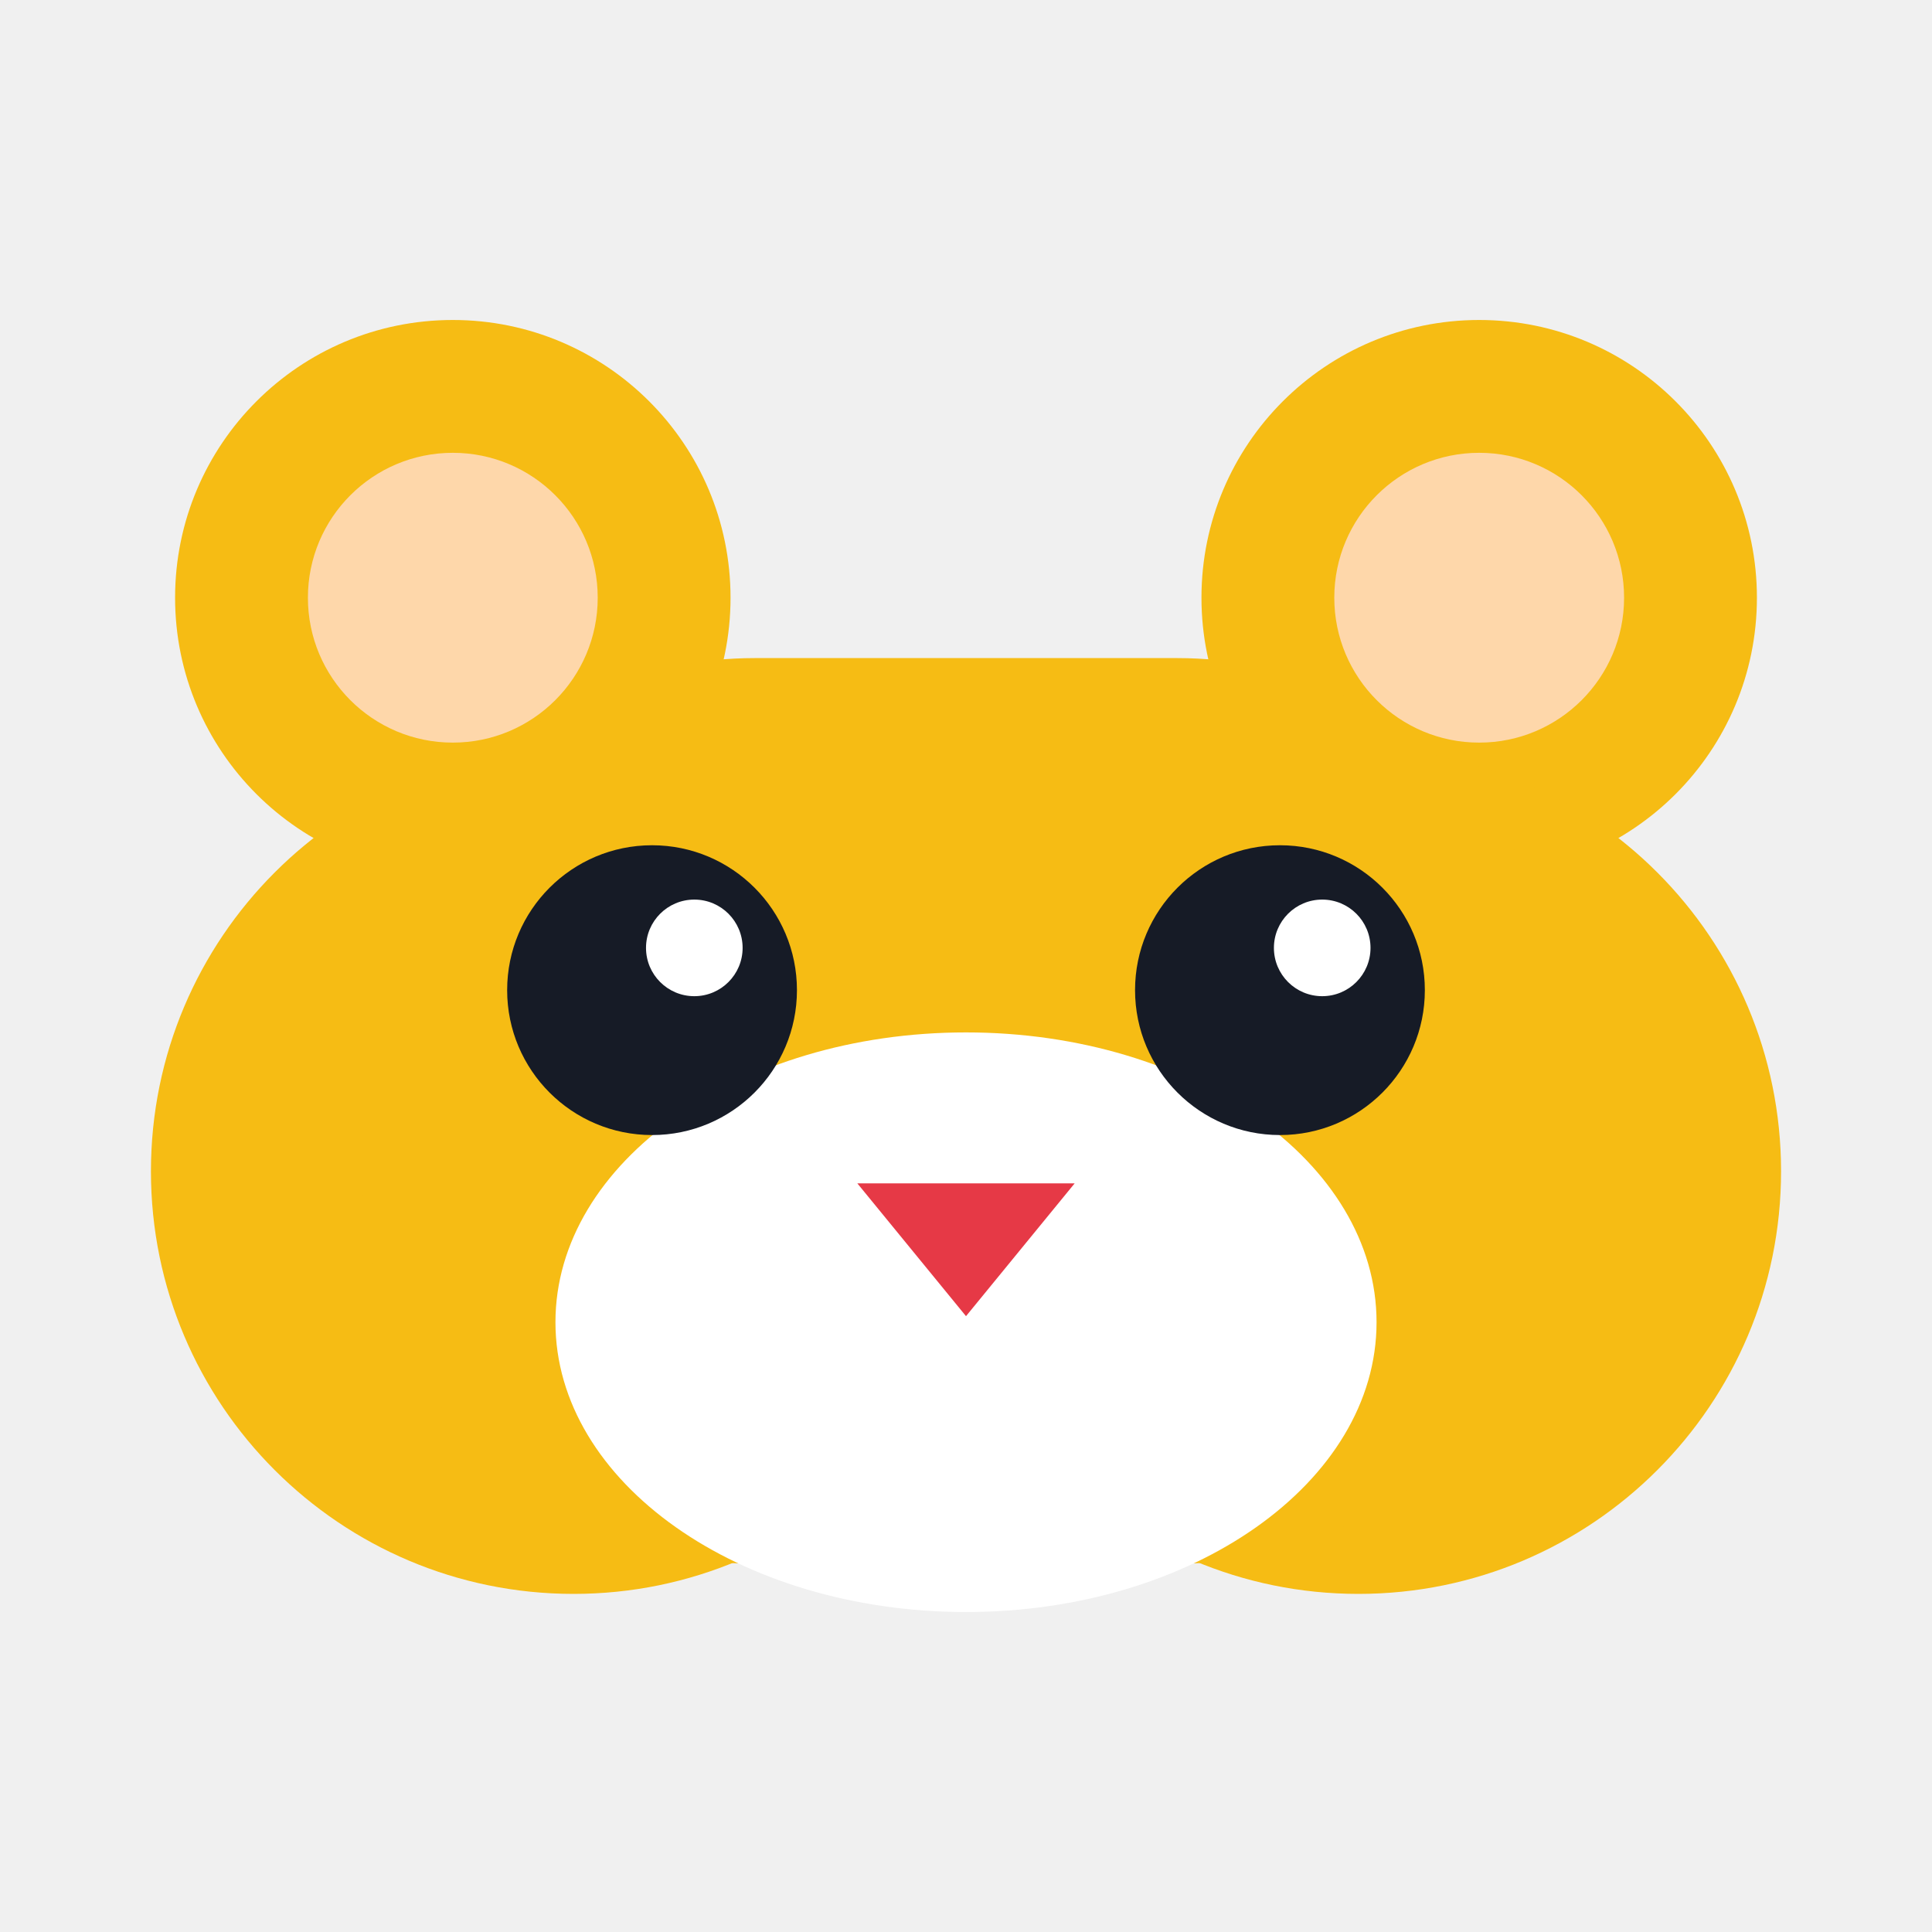
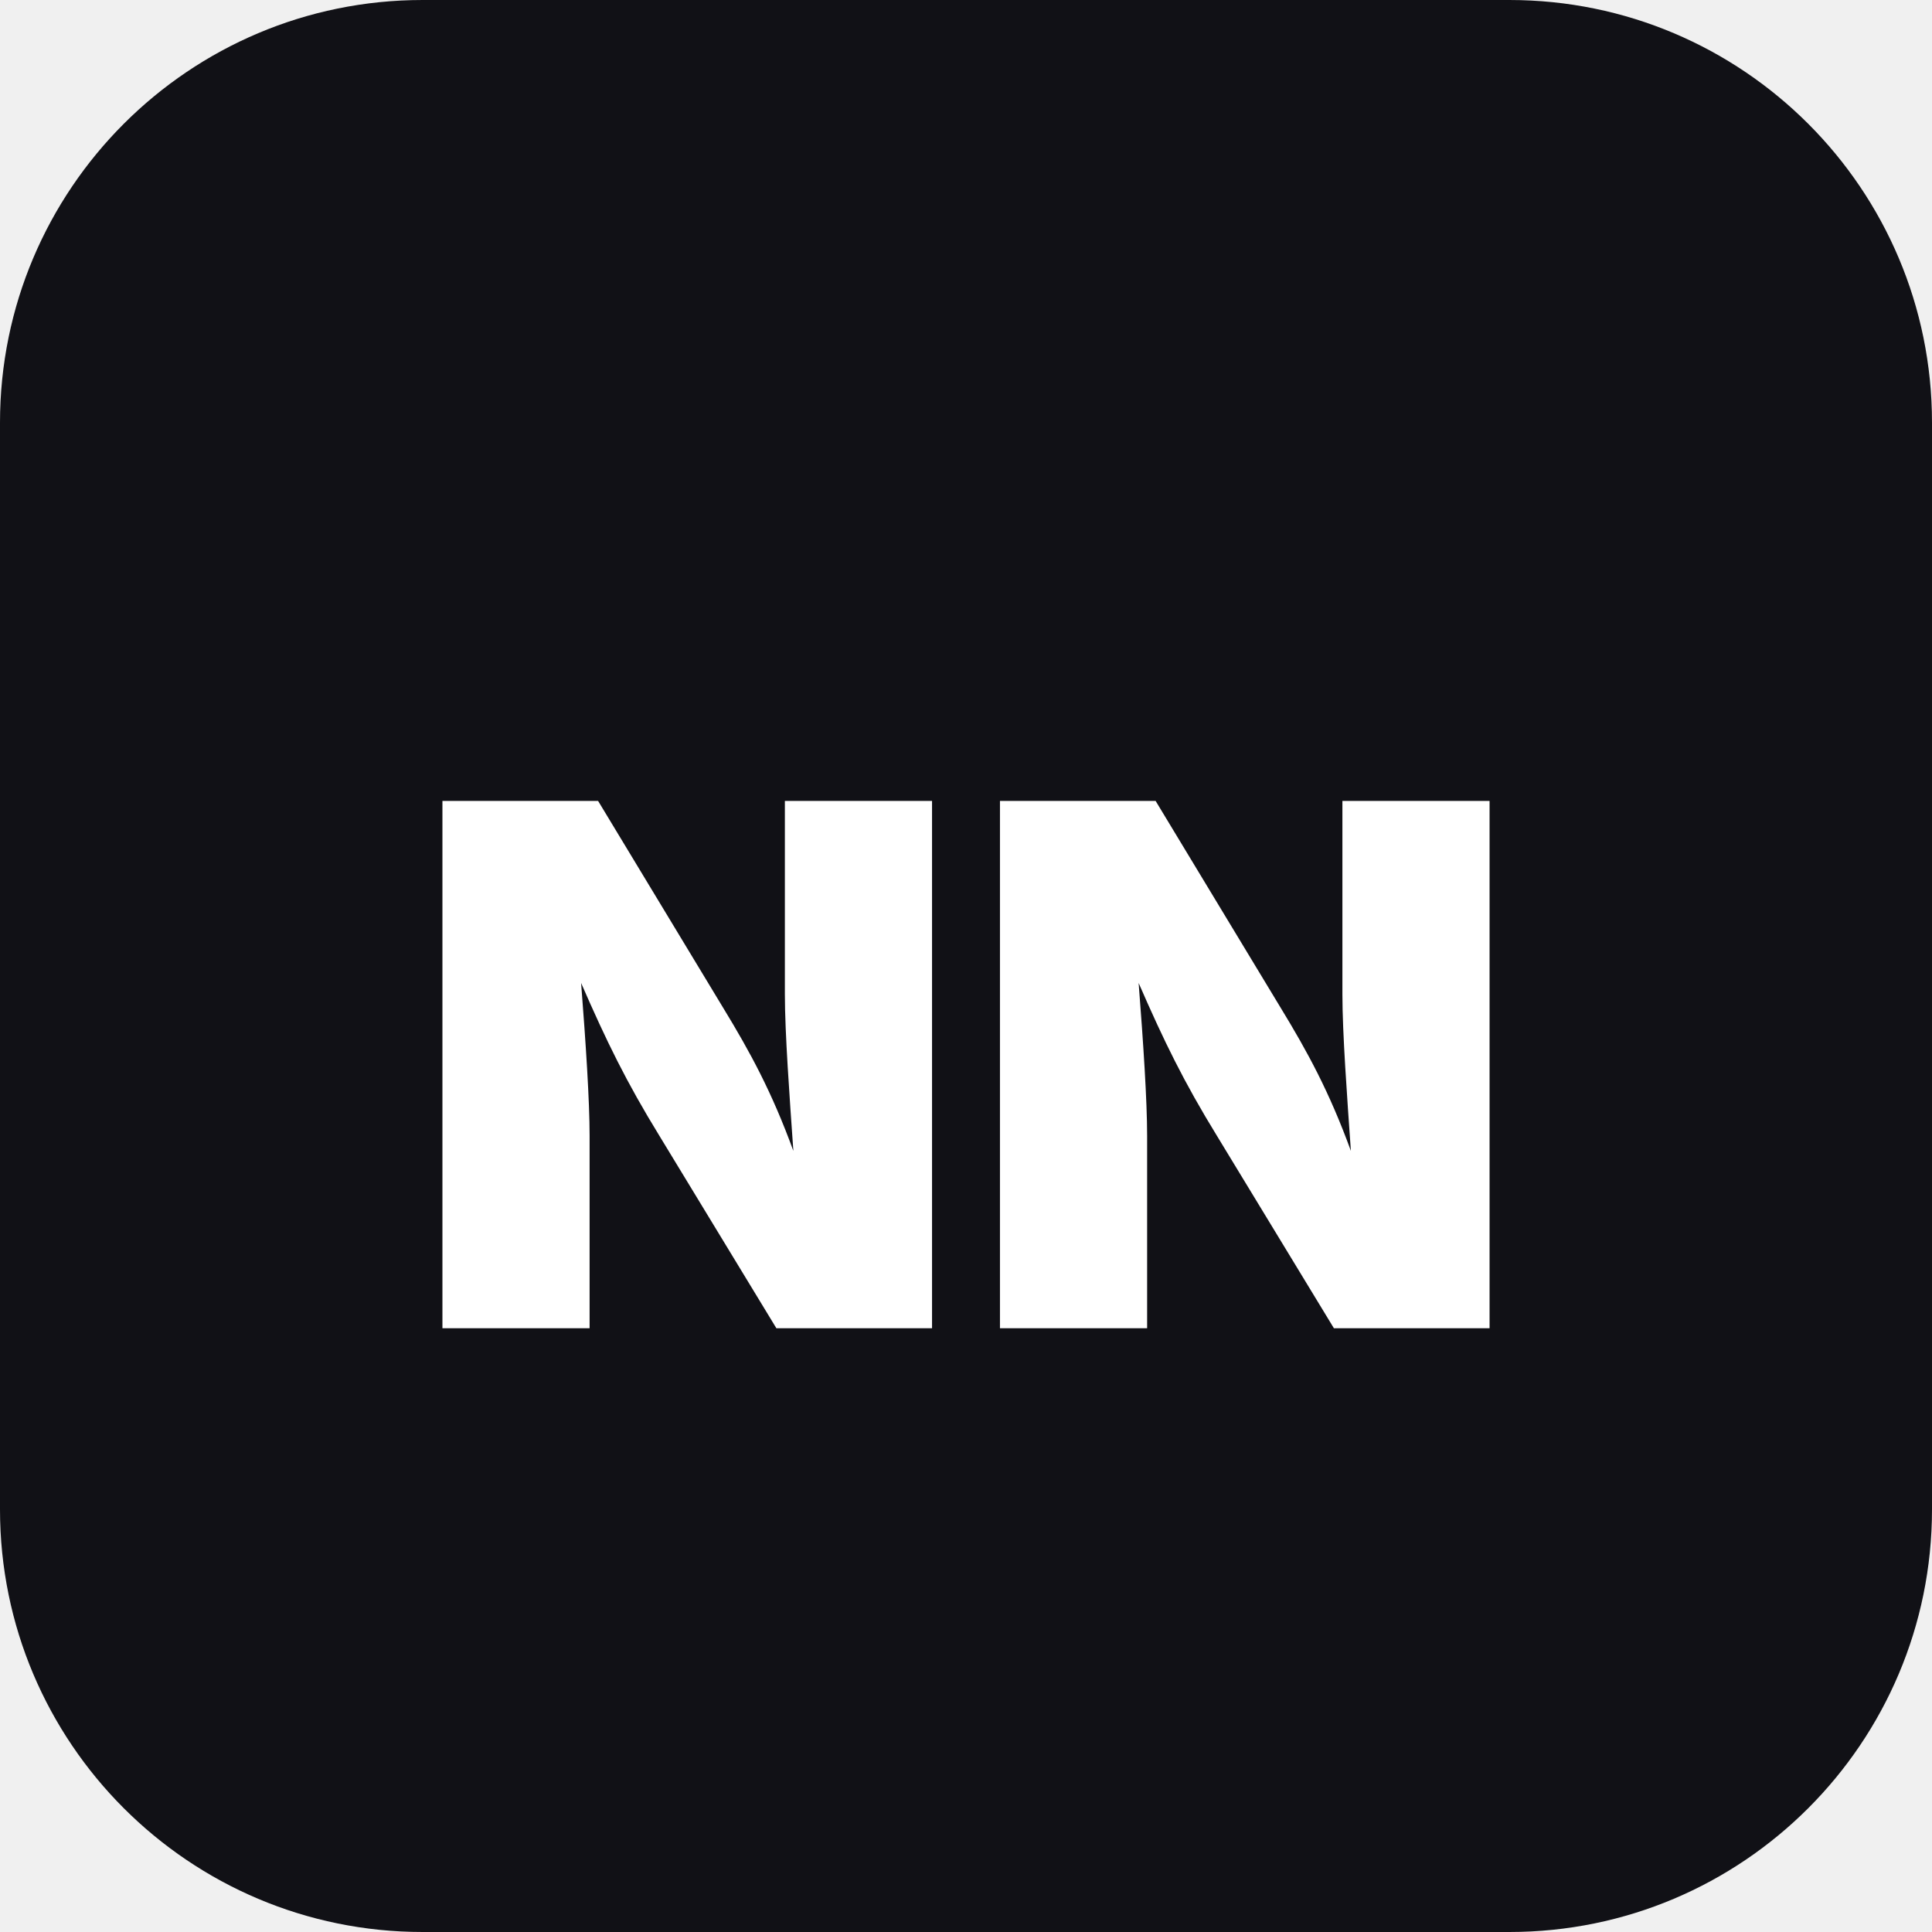
<svg xmlns="http://www.w3.org/2000/svg" viewBox="0 0 32 32" width="100%" height="100%">
-   <g transform="translate(0, 2.4)">
-     <circle cx="7.5" cy="7.5" r="4.6" fill="#F6BC14" />
-     <circle cx="7.5" cy="7.5" r="2.4" fill="#FED7AA" />
-     <circle cx="24.5" cy="7.5" r="4.6" fill="#F6BC14" />
-     <circle cx="24.5" cy="7.5" r="2.4" fill="#FED7AA" />
-     <circle cx="9.5" cy="17.0" r="7.0" fill="#F6BC14" />
-     <circle cx="22.5" cy="17.0" r="7.0" fill="#F6BC14" />
-     <rect x="6.0" y="8.5" width="20.0" height="15.0" rx="6.5" fill="#F6BC14" />
-     <ellipse cx="16.0" cy="19.5" rx="6.8" ry="4.8" fill="#FFFFFF" />
-     <circle cx="10.8" cy="14.0" r="2.4" fill="#161B26" />
-     <circle cx="11.5" cy="13.3" r="0.8" fill="#FFFFFF" />
-     <circle cx="21.2" cy="14.0" r="2.4" fill="#161B26" />
-     <circle cx="21.9" cy="13.3" r="0.8" fill="#FFFFFF" />
-     <polygon points="14.2,17.2 17.8,17.2 16.0,19.4" fill="#E63946" />
-   </g>
+   <rect width="32" height="32" rx="7" fill="#111116" />
+   <text x="16" y="22" font-family="-apple-system, BlinkMacSystemFont, 'SF Pro Display', 'Arial Black', sans-serif" font-weight="900" font-size="12" fill="#FFFFFF" text-anchor="middle">NN</text>
</svg>
